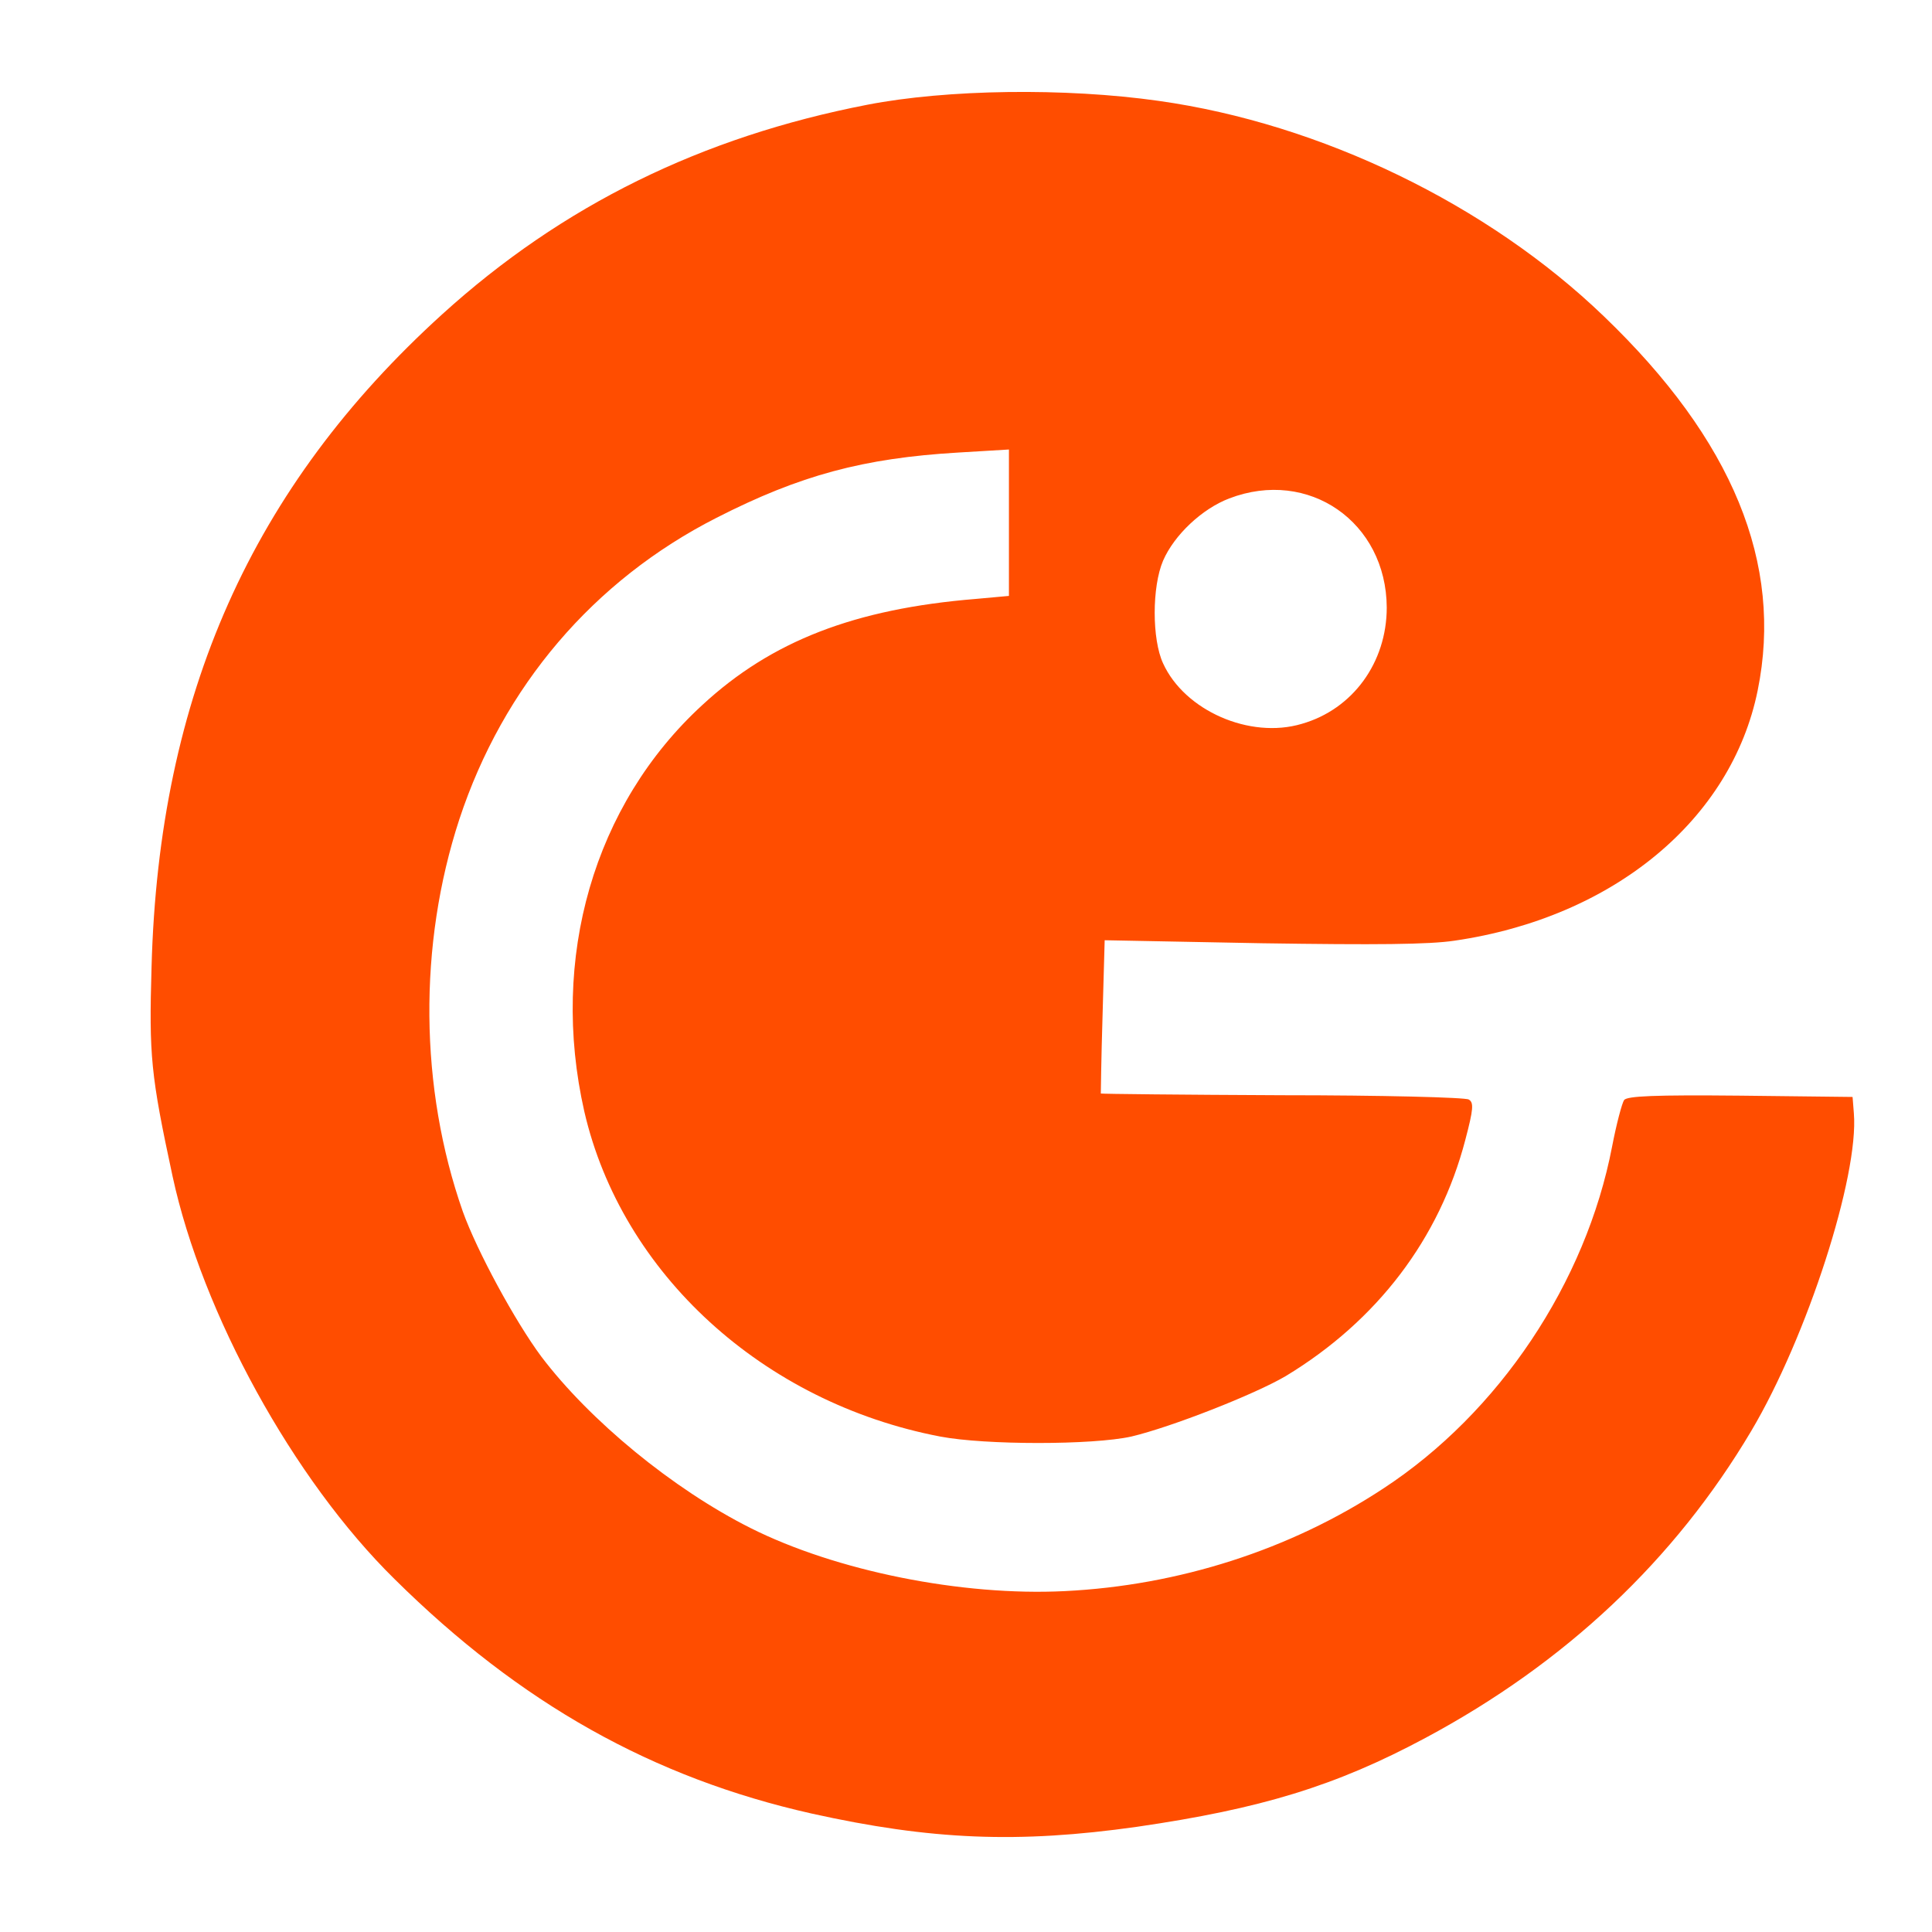
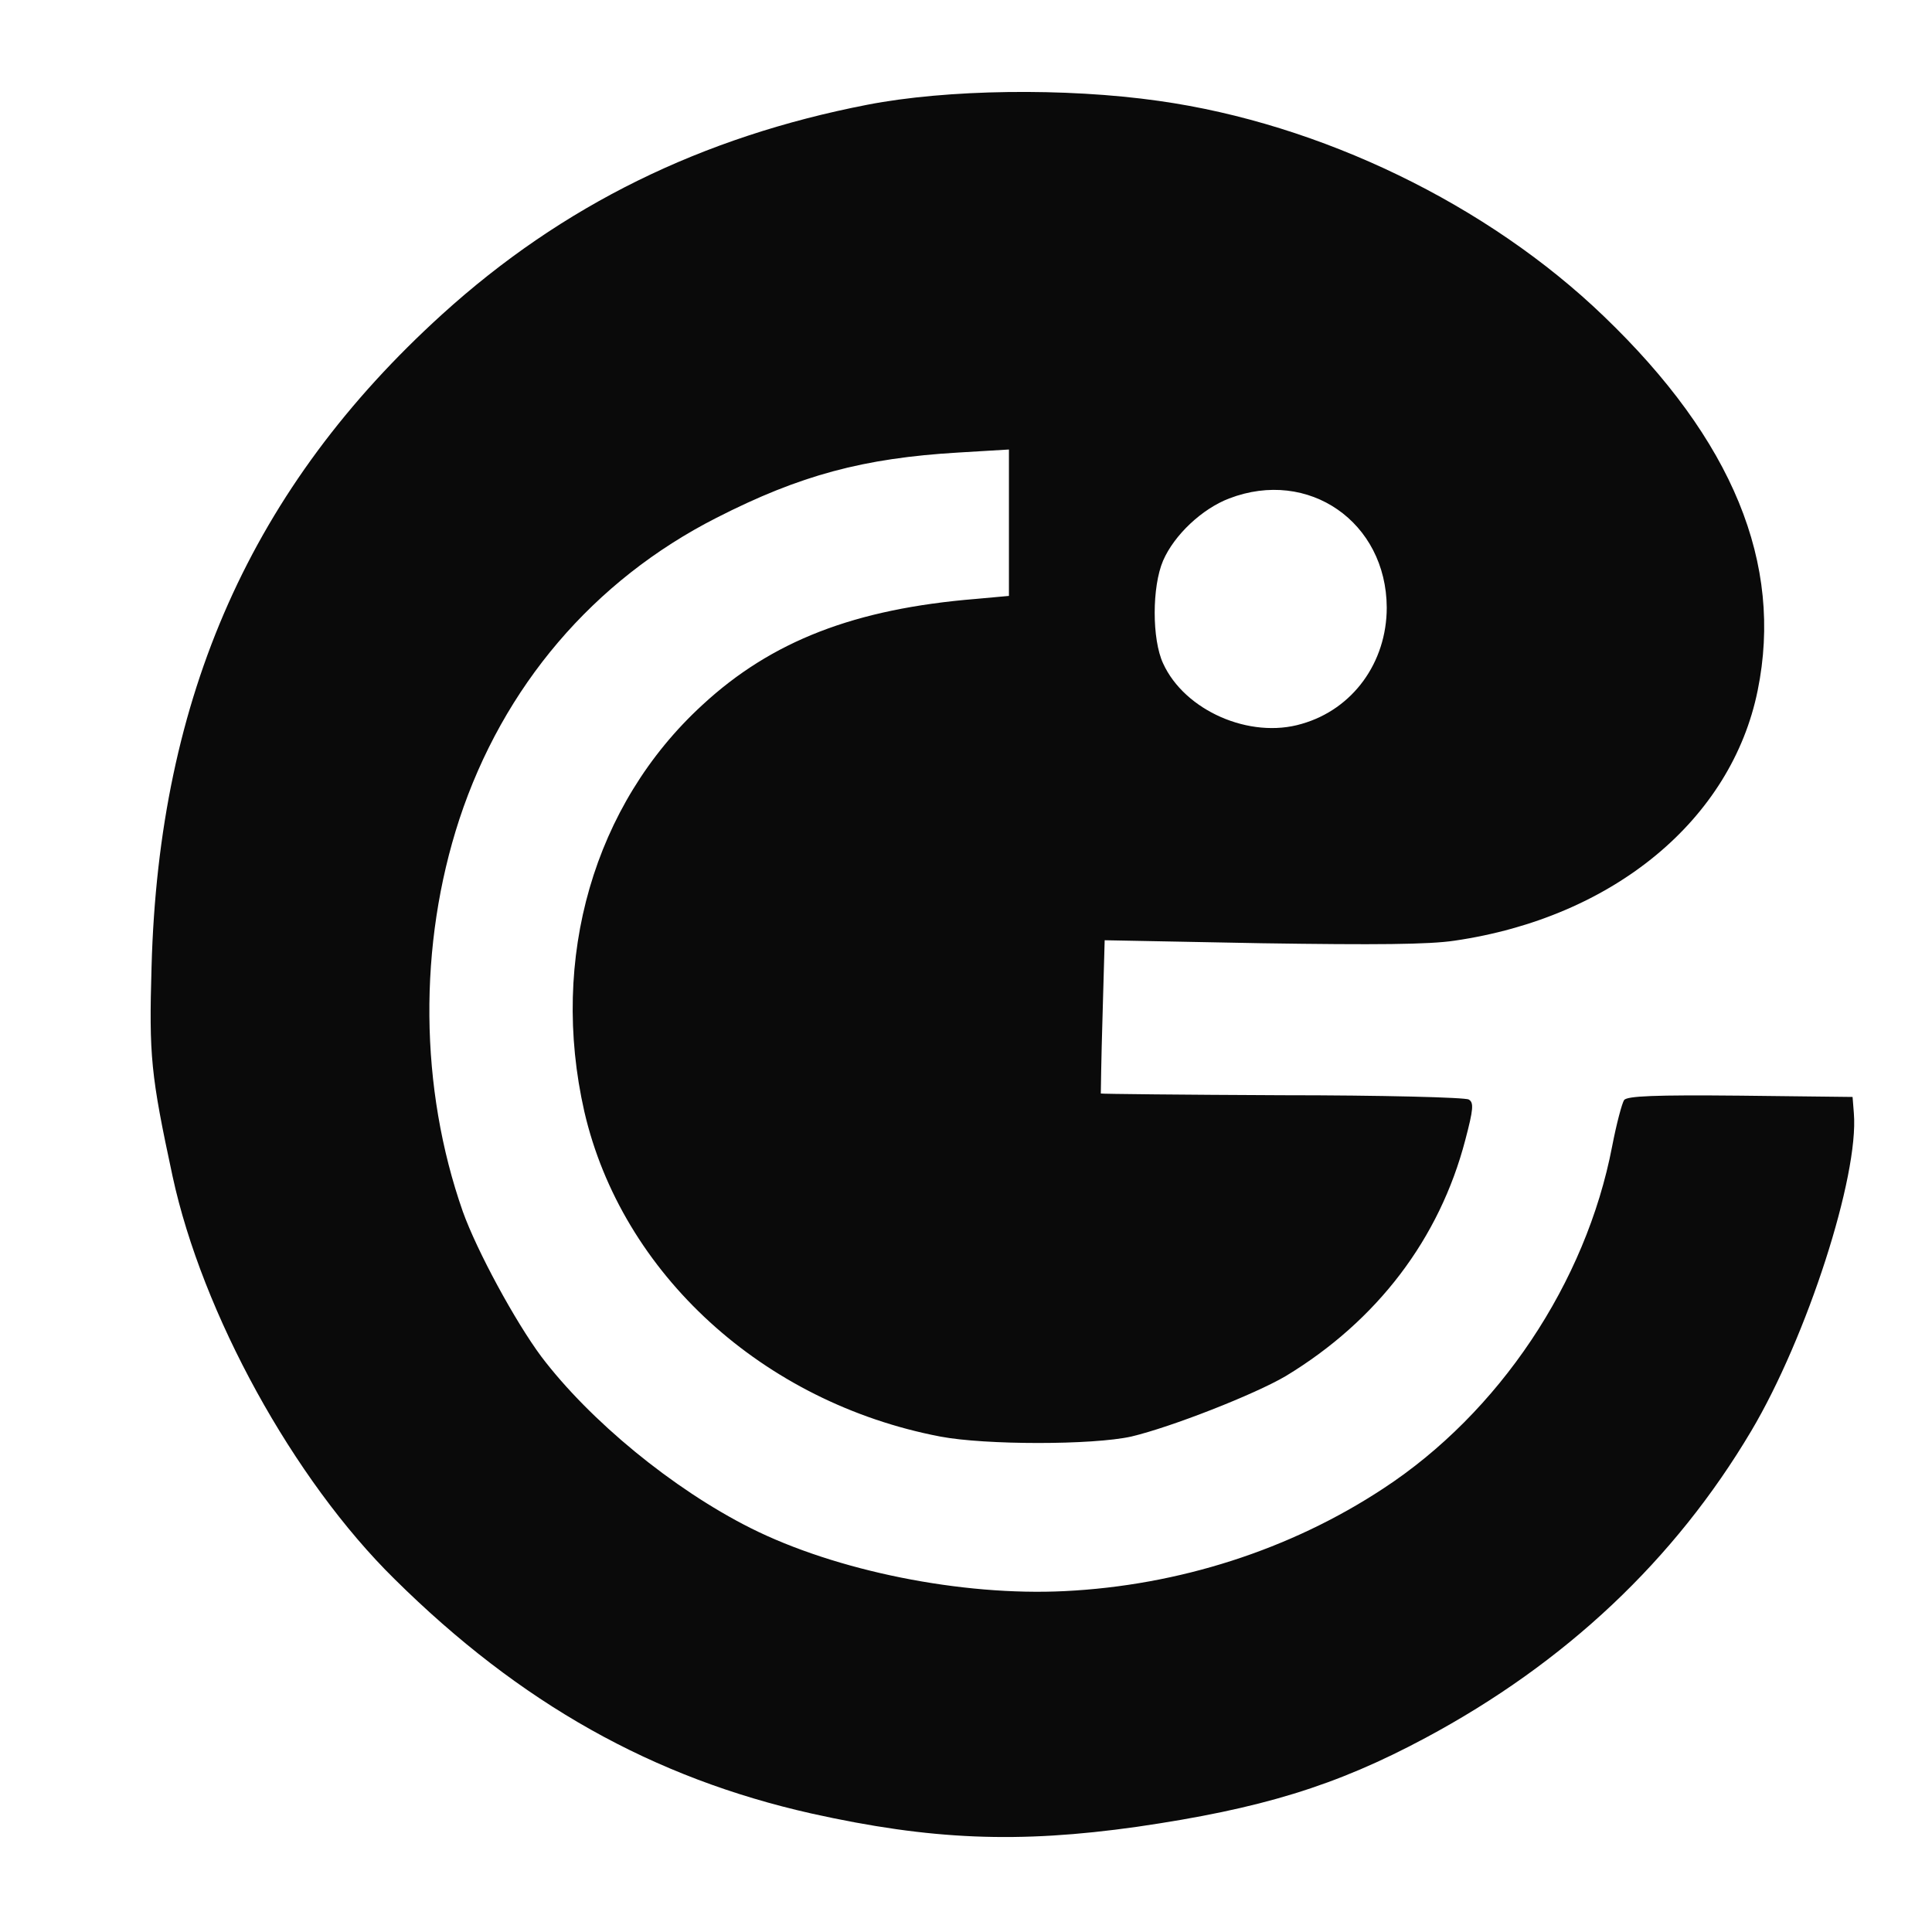
<svg xmlns="http://www.w3.org/2000/svg" viewBox="6 40 450 450">
-   <path fill="#FF4D00" d="M275.9 63.5c37.7 5.3 76.6 24.1 103.7 50.2 30 28.8 41.8 57.6 35.8 87.1-6.1 30.1-33.6 52.9-70.6 58.3-6 0.9-18.3 1-44.9 0.6l-36.6-0.7-0.5 17.8c-0.3 9.7-0.4 17.8-0.4 17.9 0.1 0.1 19.1 0.3 42.2 0.4 23.2 0 42.7 0.5 43.5 1 1.2 0.7 1.1 2.2-0.8 9.4-6 23-20.5 42.1-41.8 55-7.3 4.3-26.7 11.9-36 14.1-9 2-34 2-44.5 0-41.3-7.9-74.2-38-82.9-75.7-8.1-35.7 2.2-71.5 27.5-94.7 16.1-14.9 35.5-22.4 63.7-24.7l7.7-0.7v-34.1l-11.7 0.7c-22.2 1.3-37 5.3-56.4 15.2-28.7 14.6-49.7 39.3-59.9 70.2-9.6 29.3-9.3 62.6 0.8 91.4 3.3 9.2 12.2 25.6 18.3 33.8 11.3 14.9 30.6 30.8 48.7 39.9 19.9 10 49.2 15.9 73.2 14.7 26.5-1.3 52.5-9.6 74.2-23.9 26.9-17.6 47.2-47.9 53.3-79.7 1-5.2 2.3-10.1 2.8-10.8 0.8-0.9 6.9-1.2 27.1-1l26.1 0.3 0.3 3.8c1.2 14.6-10.9 52.1-23.9 74-17.8 30-43.2 54-75.9 71.5-20.9 11.2-38.3 16.5-67.2 20.7-27.6 3.9-47.9 3.1-75.8-3.1-36.9-8.3-67.8-25.6-97.1-54.6-23.6-23.2-44.8-61.9-51.7-93.8-5.1-23.7-5.5-28.1-4.9-48.8 1.7-63.2 23.4-111.8 67.7-152 28-25.4 60.4-41.3 99-48.8 18.5-3.6 46.1-4 67.9-0.9zm16.4 92.6c-6.3 2.4-12.8 8.5-15.4 14.5-2.6 6.1-2.6 18.3 0 23.9 5 11 20.2 17.7 32.3 14.1 11.9-3.4 19.8-14.3 19.8-27.1-0.1-19.9-18.2-32.5-36.7-25.4z" />
+   <style>path{fill:#0A0A0A}</style>
+   <path d="M275.9 63.5c37.7 5.3 76.6 24.1 103.7 50.2 30 28.8 41.8 57.6 35.8 87.1-6.1 30.1-33.6 52.9-70.6 58.3-6 0.9-18.3 1-44.9 0.6l-36.6-0.7-0.5 17.8c-0.3 9.7-0.4 17.8-0.4 17.9 0.1 0.1 19.1 0.3 42.2 0.4 23.2 0 42.7 0.5 43.5 1 1.2 0.7 1.1 2.2-0.8 9.4-6 23-20.5 42.1-41.8 55-7.3 4.3-26.7 11.9-36 14.1-9 2-34 2-44.5 0-41.3-7.9-74.2-38-82.9-75.7-8.1-35.7 2.2-71.5 27.5-94.7 16.1-14.9 35.5-22.4 63.7-24.7l7.7-0.7v-34.1l-11.7 0.7c-22.2 1.3-37 5.3-56.4 15.2-28.7 14.6-49.7 39.3-59.9 70.2-9.6 29.3-9.3 62.6 0.8 91.4 3.3 9.2 12.2 25.6 18.3 33.8 11.3 14.9 30.6 30.8 48.7 39.9 19.9 10 49.2 15.9 73.2 14.7 26.5-1.3 52.5-9.6 74.2-23.9 26.9-17.6 47.2-47.9 53.3-79.7 1-5.2 2.3-10.1 2.8-10.8 0.8-0.9 6.9-1.2 27.1-1l26.1 0.3 0.3 3.8c1.2 14.6-10.9 52.1-23.9 74-17.8 30-43.2 54-75.9 71.5-20.9 11.2-38.3 16.5-67.2 20.7-27.6 3.9-47.9 3.1-75.8-3.1-36.9-8.3-67.8-25.6-97.1-54.6-23.6-23.2-44.8-61.9-51.7-93.8-5.1-23.7-5.5-28.1-4.9-48.8 1.7-63.2 23.4-111.8 67.7-152 28-25.4 60.4-41.3 99-48.8 18.5-3.6 46.1-4 67.9-0.9zm16.4 92.6c-6.3 2.4-12.8 8.5-15.4 14.5-2.6 6.1-2.6 18.3 0 23.9 5 11 20.2 17.7 32.3 14.1 11.9-3.4 19.8-14.3 19.8-27.1-0.1-19.9-18.2-32.5-36.7-25.4z" />
</svg>
